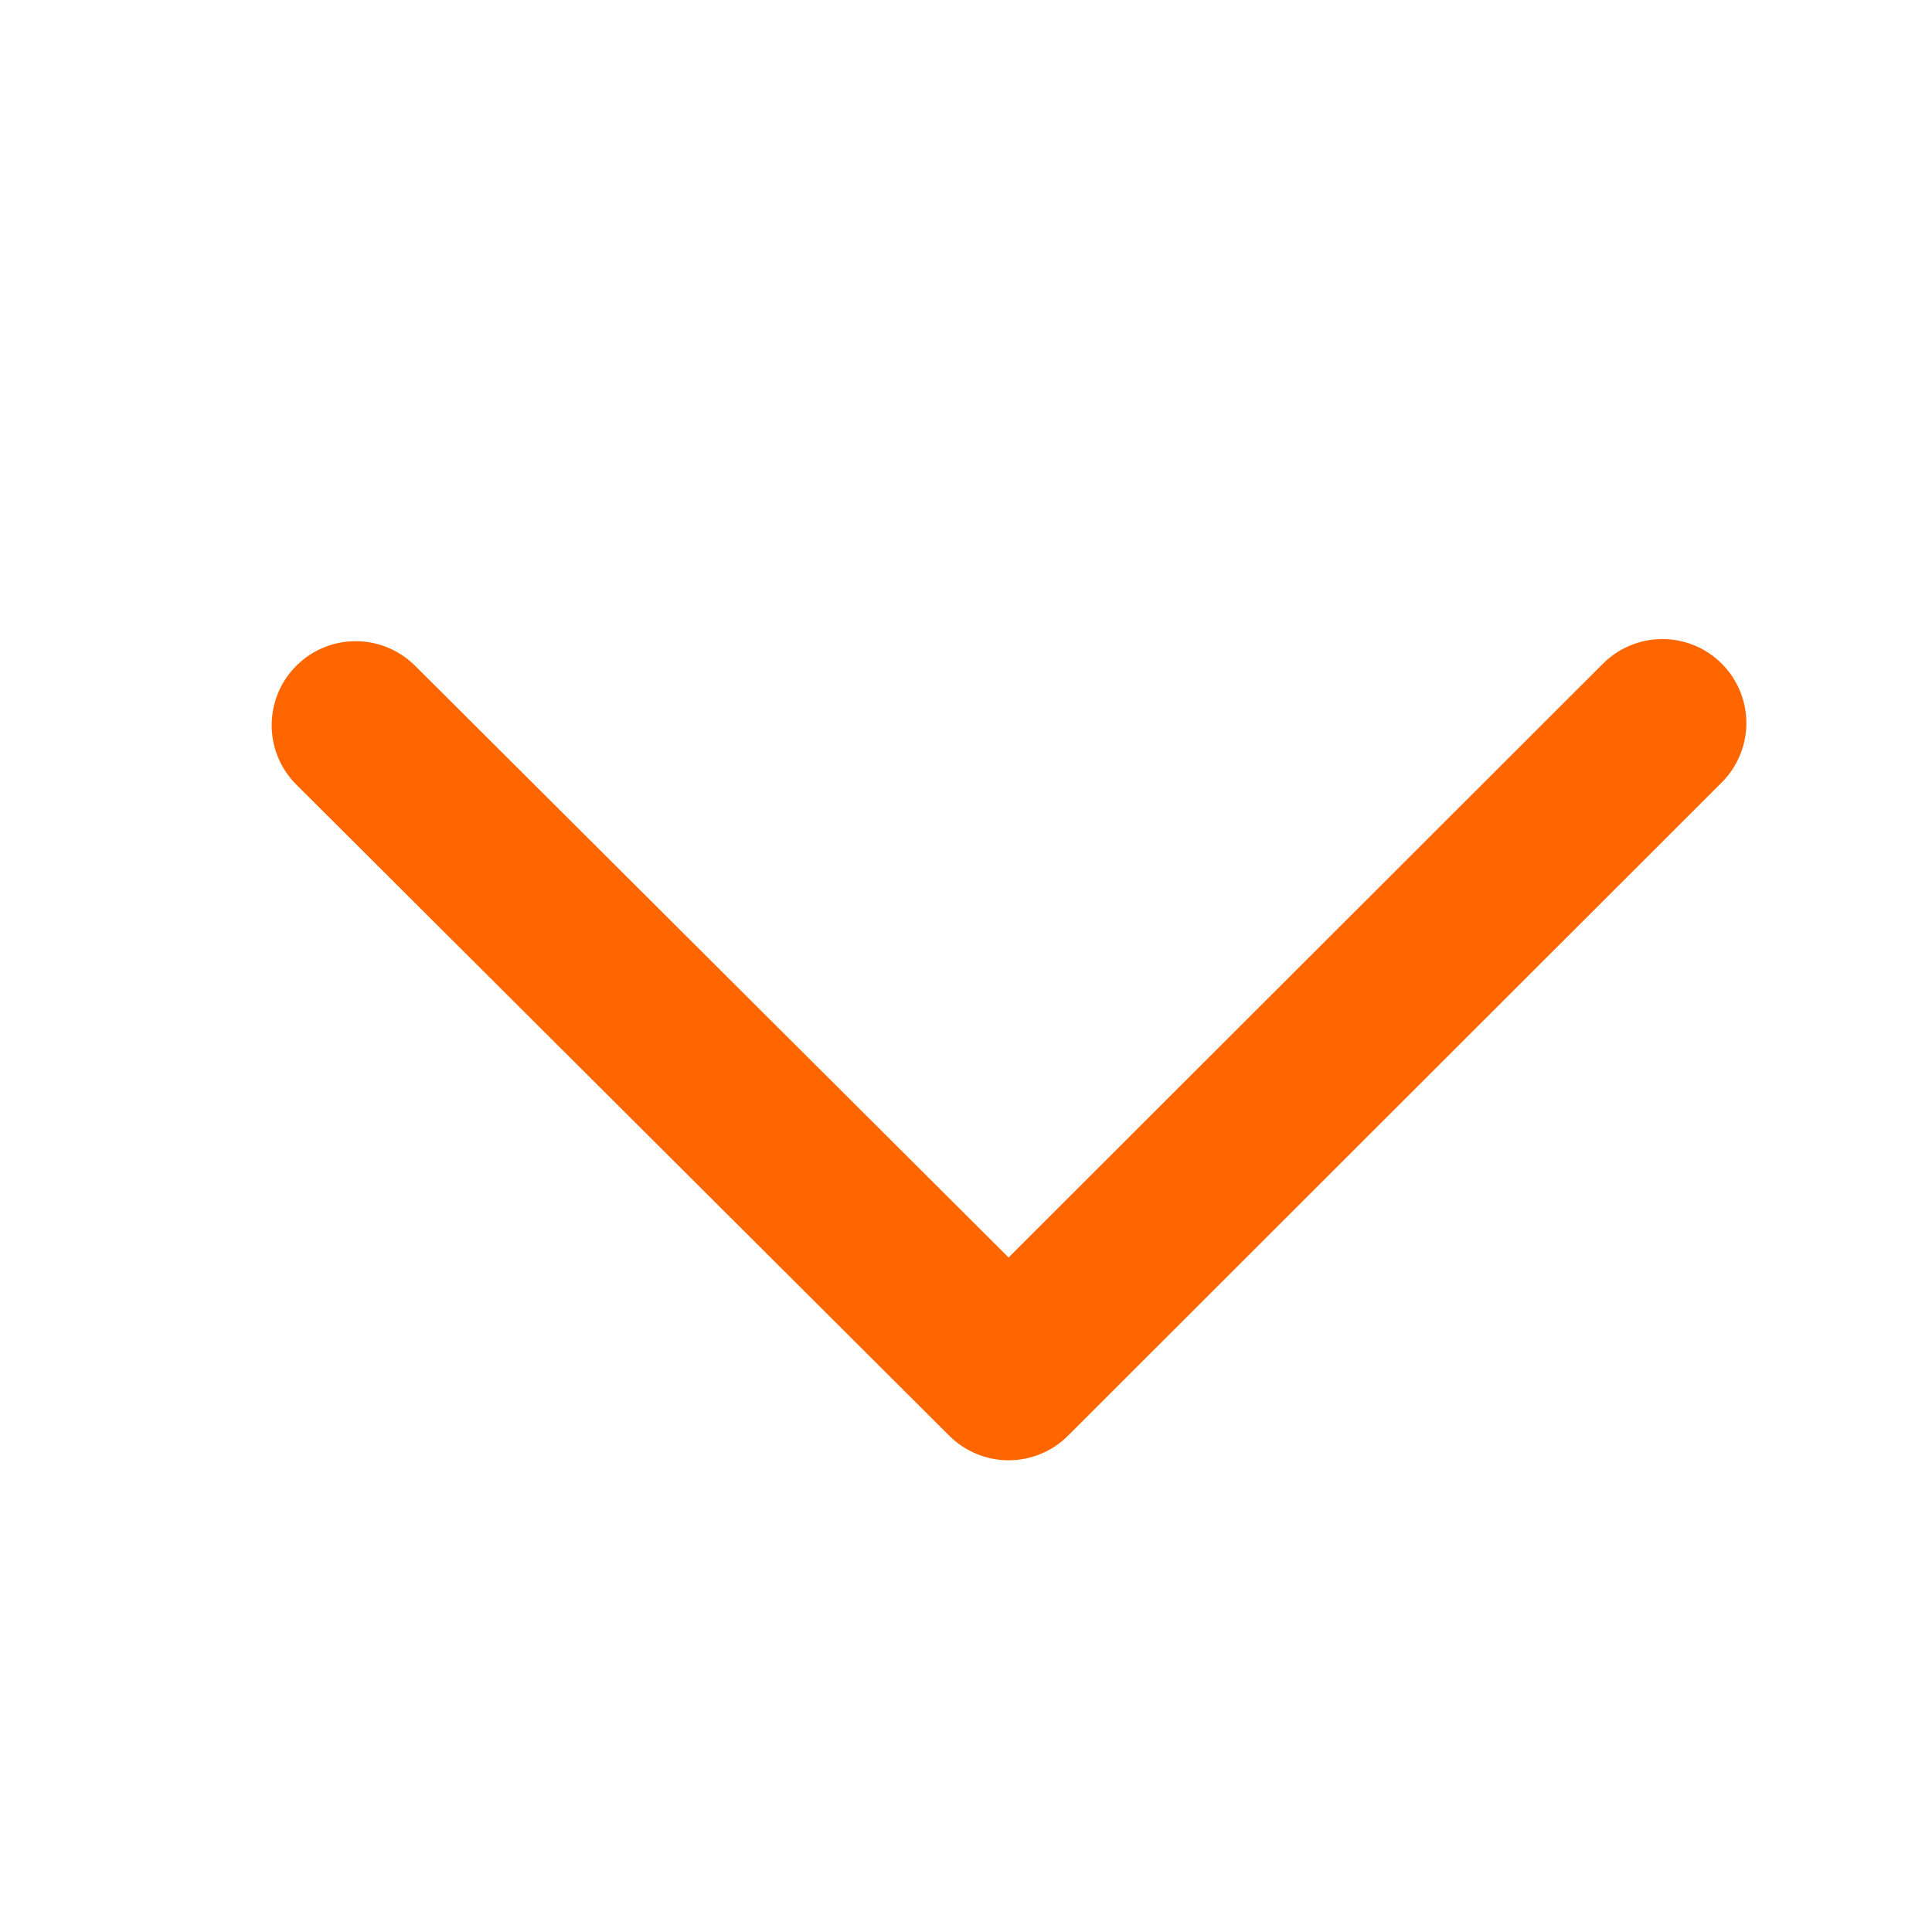
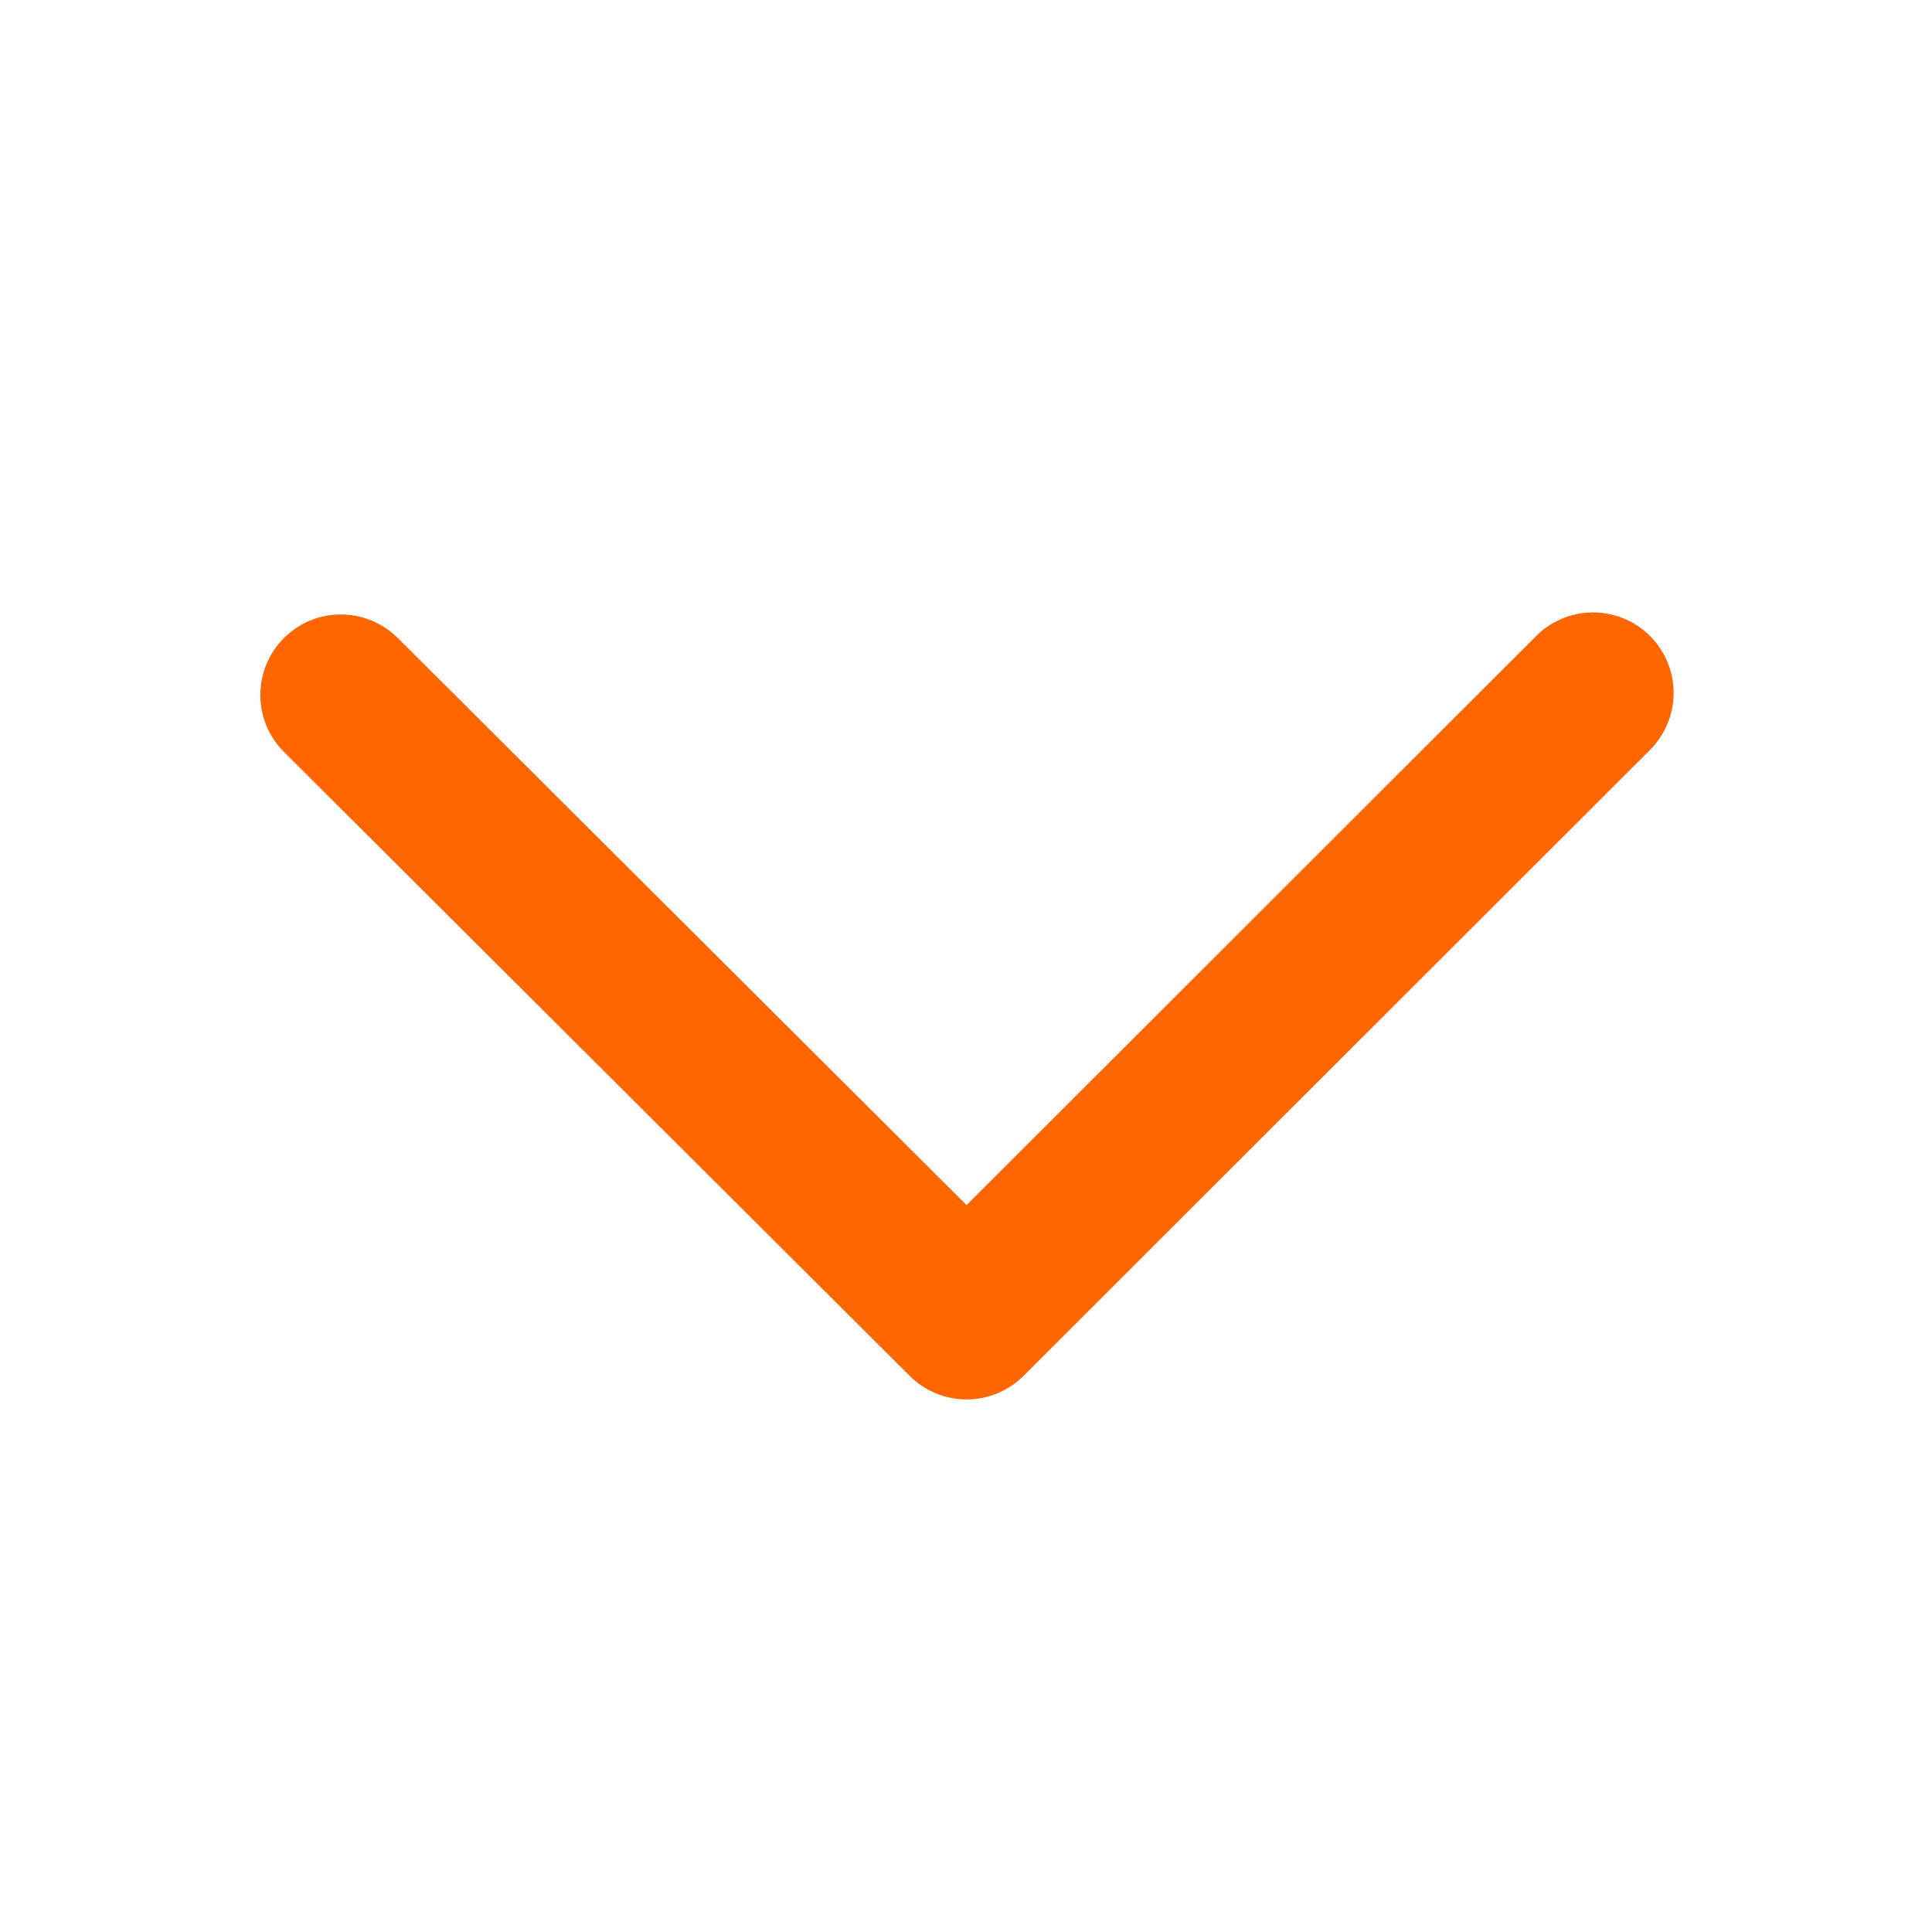
- <svg xmlns="http://www.w3.org/2000/svg" viewBox="0 0 23 23" width="20px" height="20px" fill="#ff6600" class="ml-1 h-[14px] w-[14px]" aria-hidden="true">
+ <svg xmlns="http://www.w3.org/2000/svg" viewBox="0 0 24 24" width="20px" height="20px" fill="#ff6600" class="ml-1 h-[14px] w-[14px]" aria-hidden="true">
  <path fill-rule="#ff6600" d="M4.929 7.913l7.078 7.057 7.064-7.057a1 1 0 111.414 1.414l-7.77 7.764a1 1 0 01-1.415 0L3.515 9.328a1 1 0 011.414-1.414z" clip-rule="evenodd" />
</svg>
